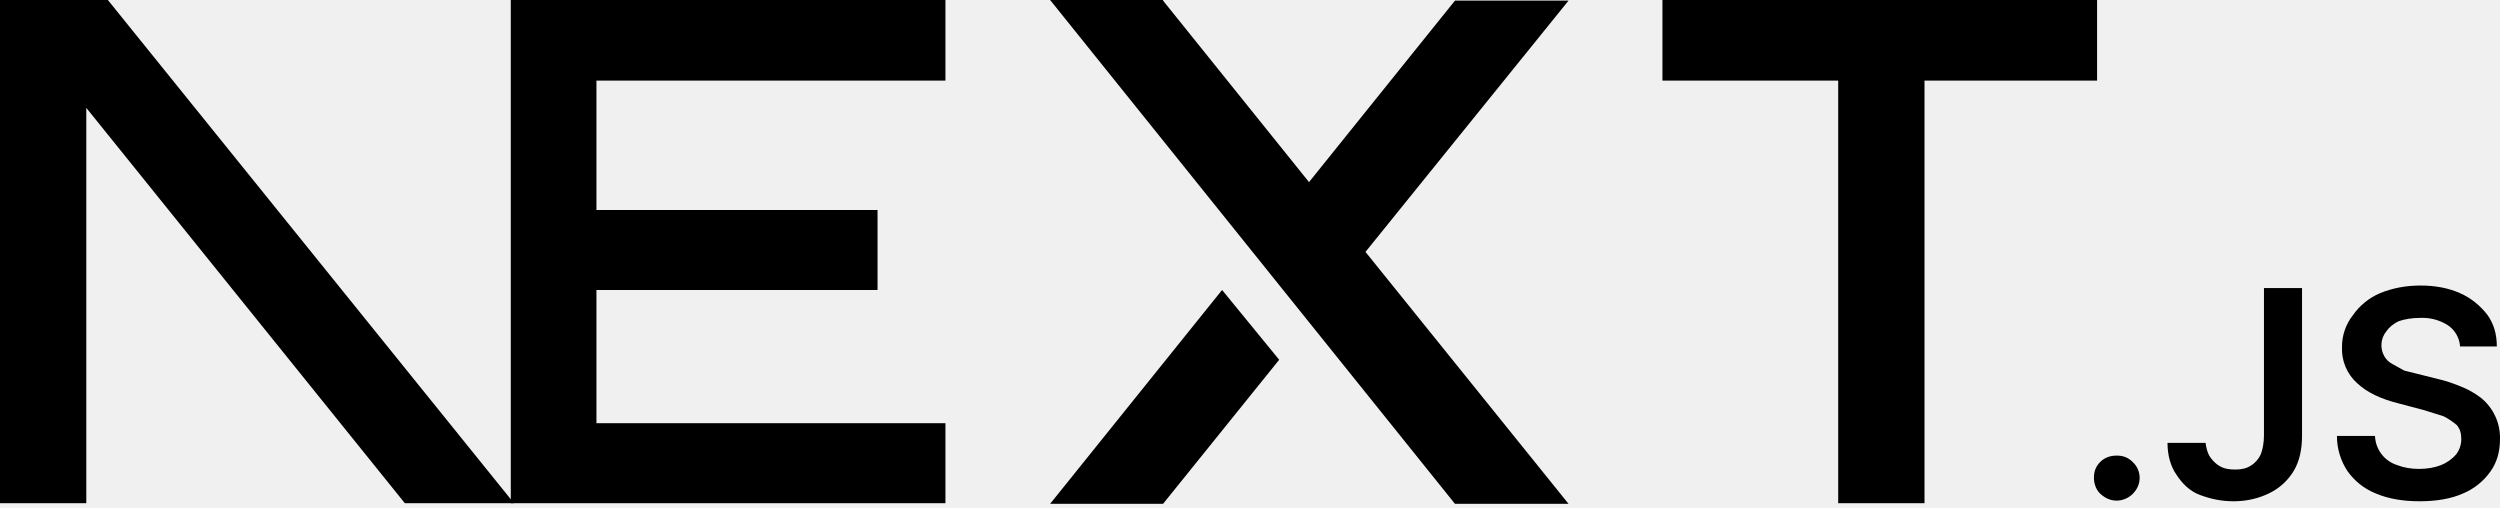
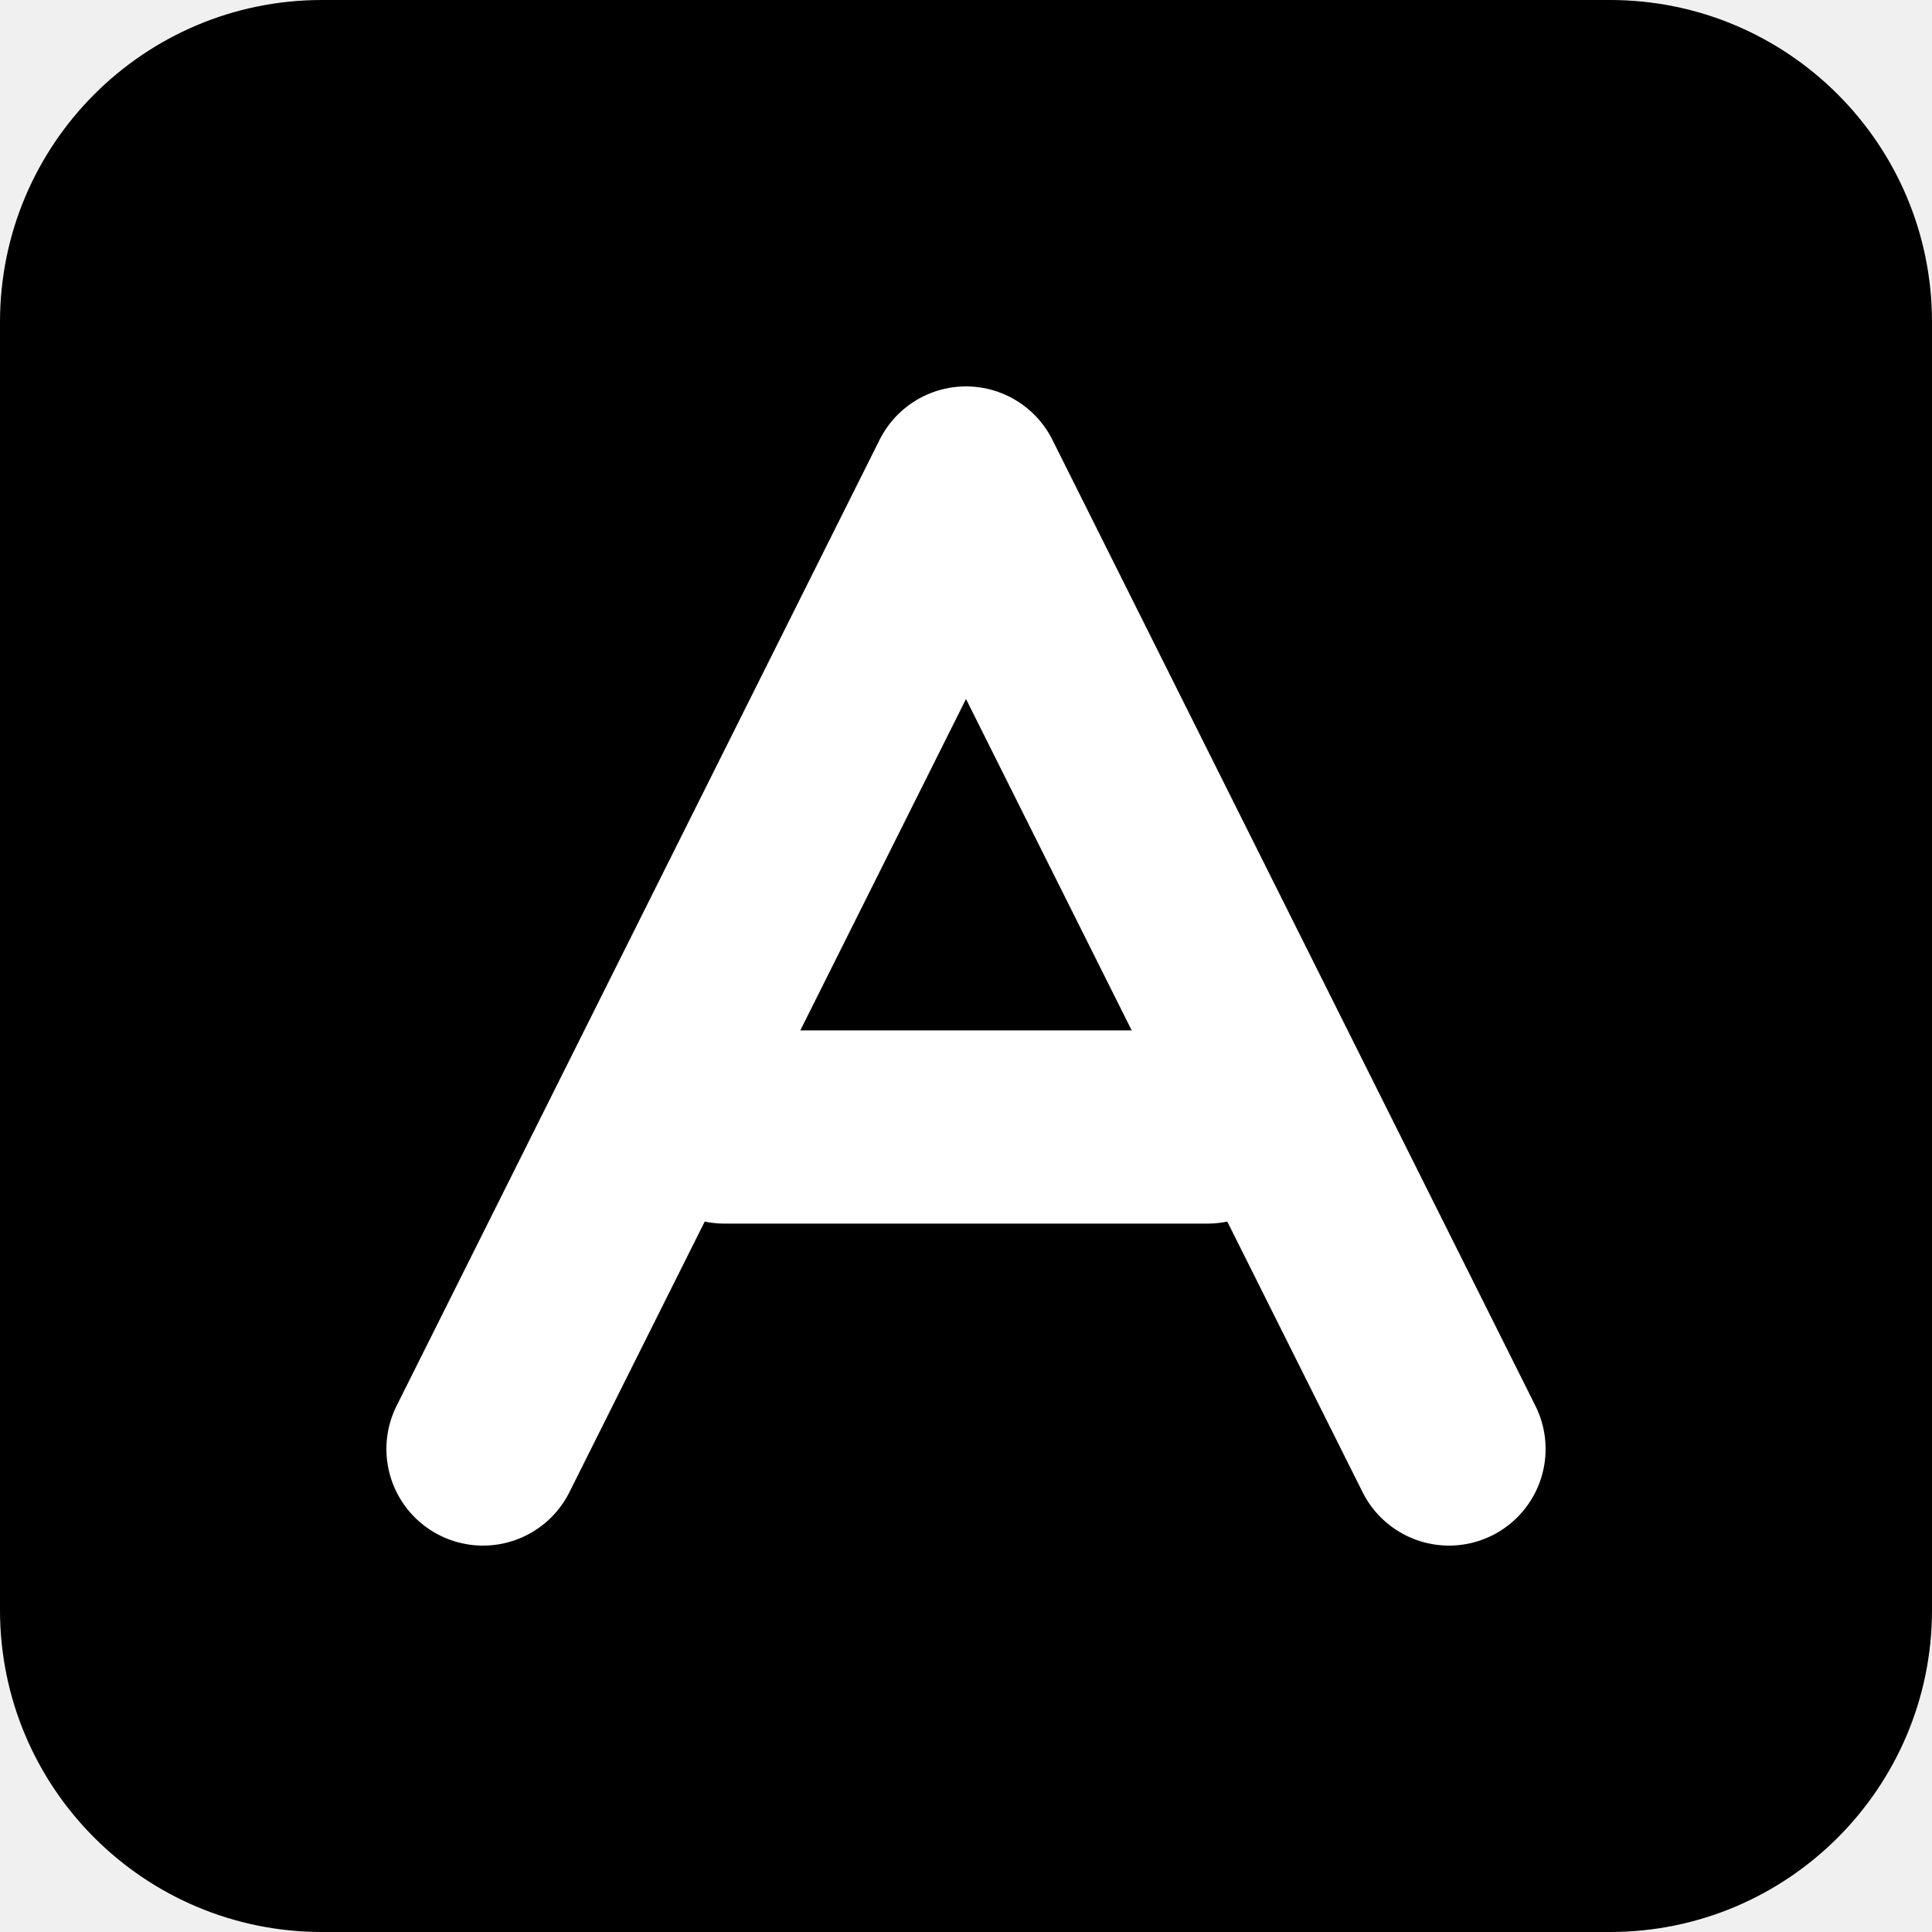
- <svg xmlns="http://www.w3.org/2000/svg" fill="none" viewBox="0 0 394 80">
-   <path fill="#000" d="M262 0h68.5v12.7h-27.2v66.6h-13.6V12.7H262V0ZM149 0v12.7H94v20.4h44.3v12.6H94v21h55v12.6H80.5V0h68.7zm34.3 0h-17.8l63.8 79.4h17.9l-32-39.7 32-39.6h-17.9l-23 28.6-23-28.6zm18.3 56.7-9-11-27.1 33.7h17.8l18.3-22.7z" />
-   <path fill="#000" d="M81 79.3 17 0H0v79.3h13.6V17l50.2 62.3H81Zm252.6-.4c-1 0-1.8-.4-2.5-1s-1.1-1.6-1.1-2.6.3-1.8 1-2.5 1.6-1 2.6-1 1.8.3 2.5 1a3.4 3.4 0 0 1 .6 4.3 3.7 3.7 0 0 1-3 1.8zm23.2-33.5h6v23.3c0 2.1-.4 4-1.3 5.5a9.1 9.1 0 0 1-3.8 3.5c-1.6.8-3.5 1.3-5.7 1.3-2 0-3.7-.4-5.3-1s-2.8-1.8-3.7-3.2c-.9-1.3-1.4-3-1.4-5h6c.1.8.3 1.6.7 2.2s1 1.2 1.6 1.5c.7.4 1.5.5 2.4.5 1 0 1.8-.2 2.4-.6a4 4 0 0 0 1.6-1.8c.3-.8.5-1.8.5-3V45.5zm30.9 9.1a4.4 4.4 0 0 0-2-3.3 7.5 7.5 0 0 0-4.3-1.1c-1.3 0-2.4.2-3.3.5-.9.4-1.6 1-2 1.6a3.5 3.5 0 0 0-.3 4c.3.5.7.9 1.3 1.2l1.8 1 2 .5 3.2.8c1.3.3 2.5.7 3.7 1.2a13 13 0 0 1 3.2 1.8 8.1 8.1 0 0 1 3 6.5c0 2-.5 3.7-1.5 5.1a10 10 0 0 1-4.4 3.5c-1.8.8-4.1 1.2-6.8 1.2-2.6 0-4.9-.4-6.8-1.2-2-.8-3.4-2-4.5-3.5a10 10 0 0 1-1.7-5.6h6a5 5 0 0 0 3.5 4.6c1 .4 2.2.6 3.4.6 1.3 0 2.5-.2 3.5-.6 1-.4 1.8-1 2.4-1.7a4 4 0 0 0 .8-2.4c0-.9-.2-1.6-.7-2.2a11 11 0 0 0-2.1-1.4l-3.2-1-3.8-1c-2.8-.7-5-1.7-6.6-3.2a7.2 7.2 0 0 1-2.4-5.7 8 8 0 0 1 1.7-5 10 10 0 0 1 4.3-3.5c2-.8 4-1.2 6.4-1.2 2.3 0 4.4.4 6.2 1.2 1.8.8 3.2 2 4.3 3.4 1 1.4 1.5 3 1.5 5h-5.8z" />
+ <svg xmlns="http://www.w3.org/2000/svg" width="120" height="120" viewBox="0 0 120 120" fill="none">
+   <rect width="120" height="120" rx="20" fill="black" />
+   <path d="M30 90L60 30L90 90" stroke="white" stroke-width="12" stroke-linecap="round" stroke-linejoin="round" />
+   <path d="M45 70H75" stroke="white" stroke-width="12" stroke-linecap="round" />
</svg>
